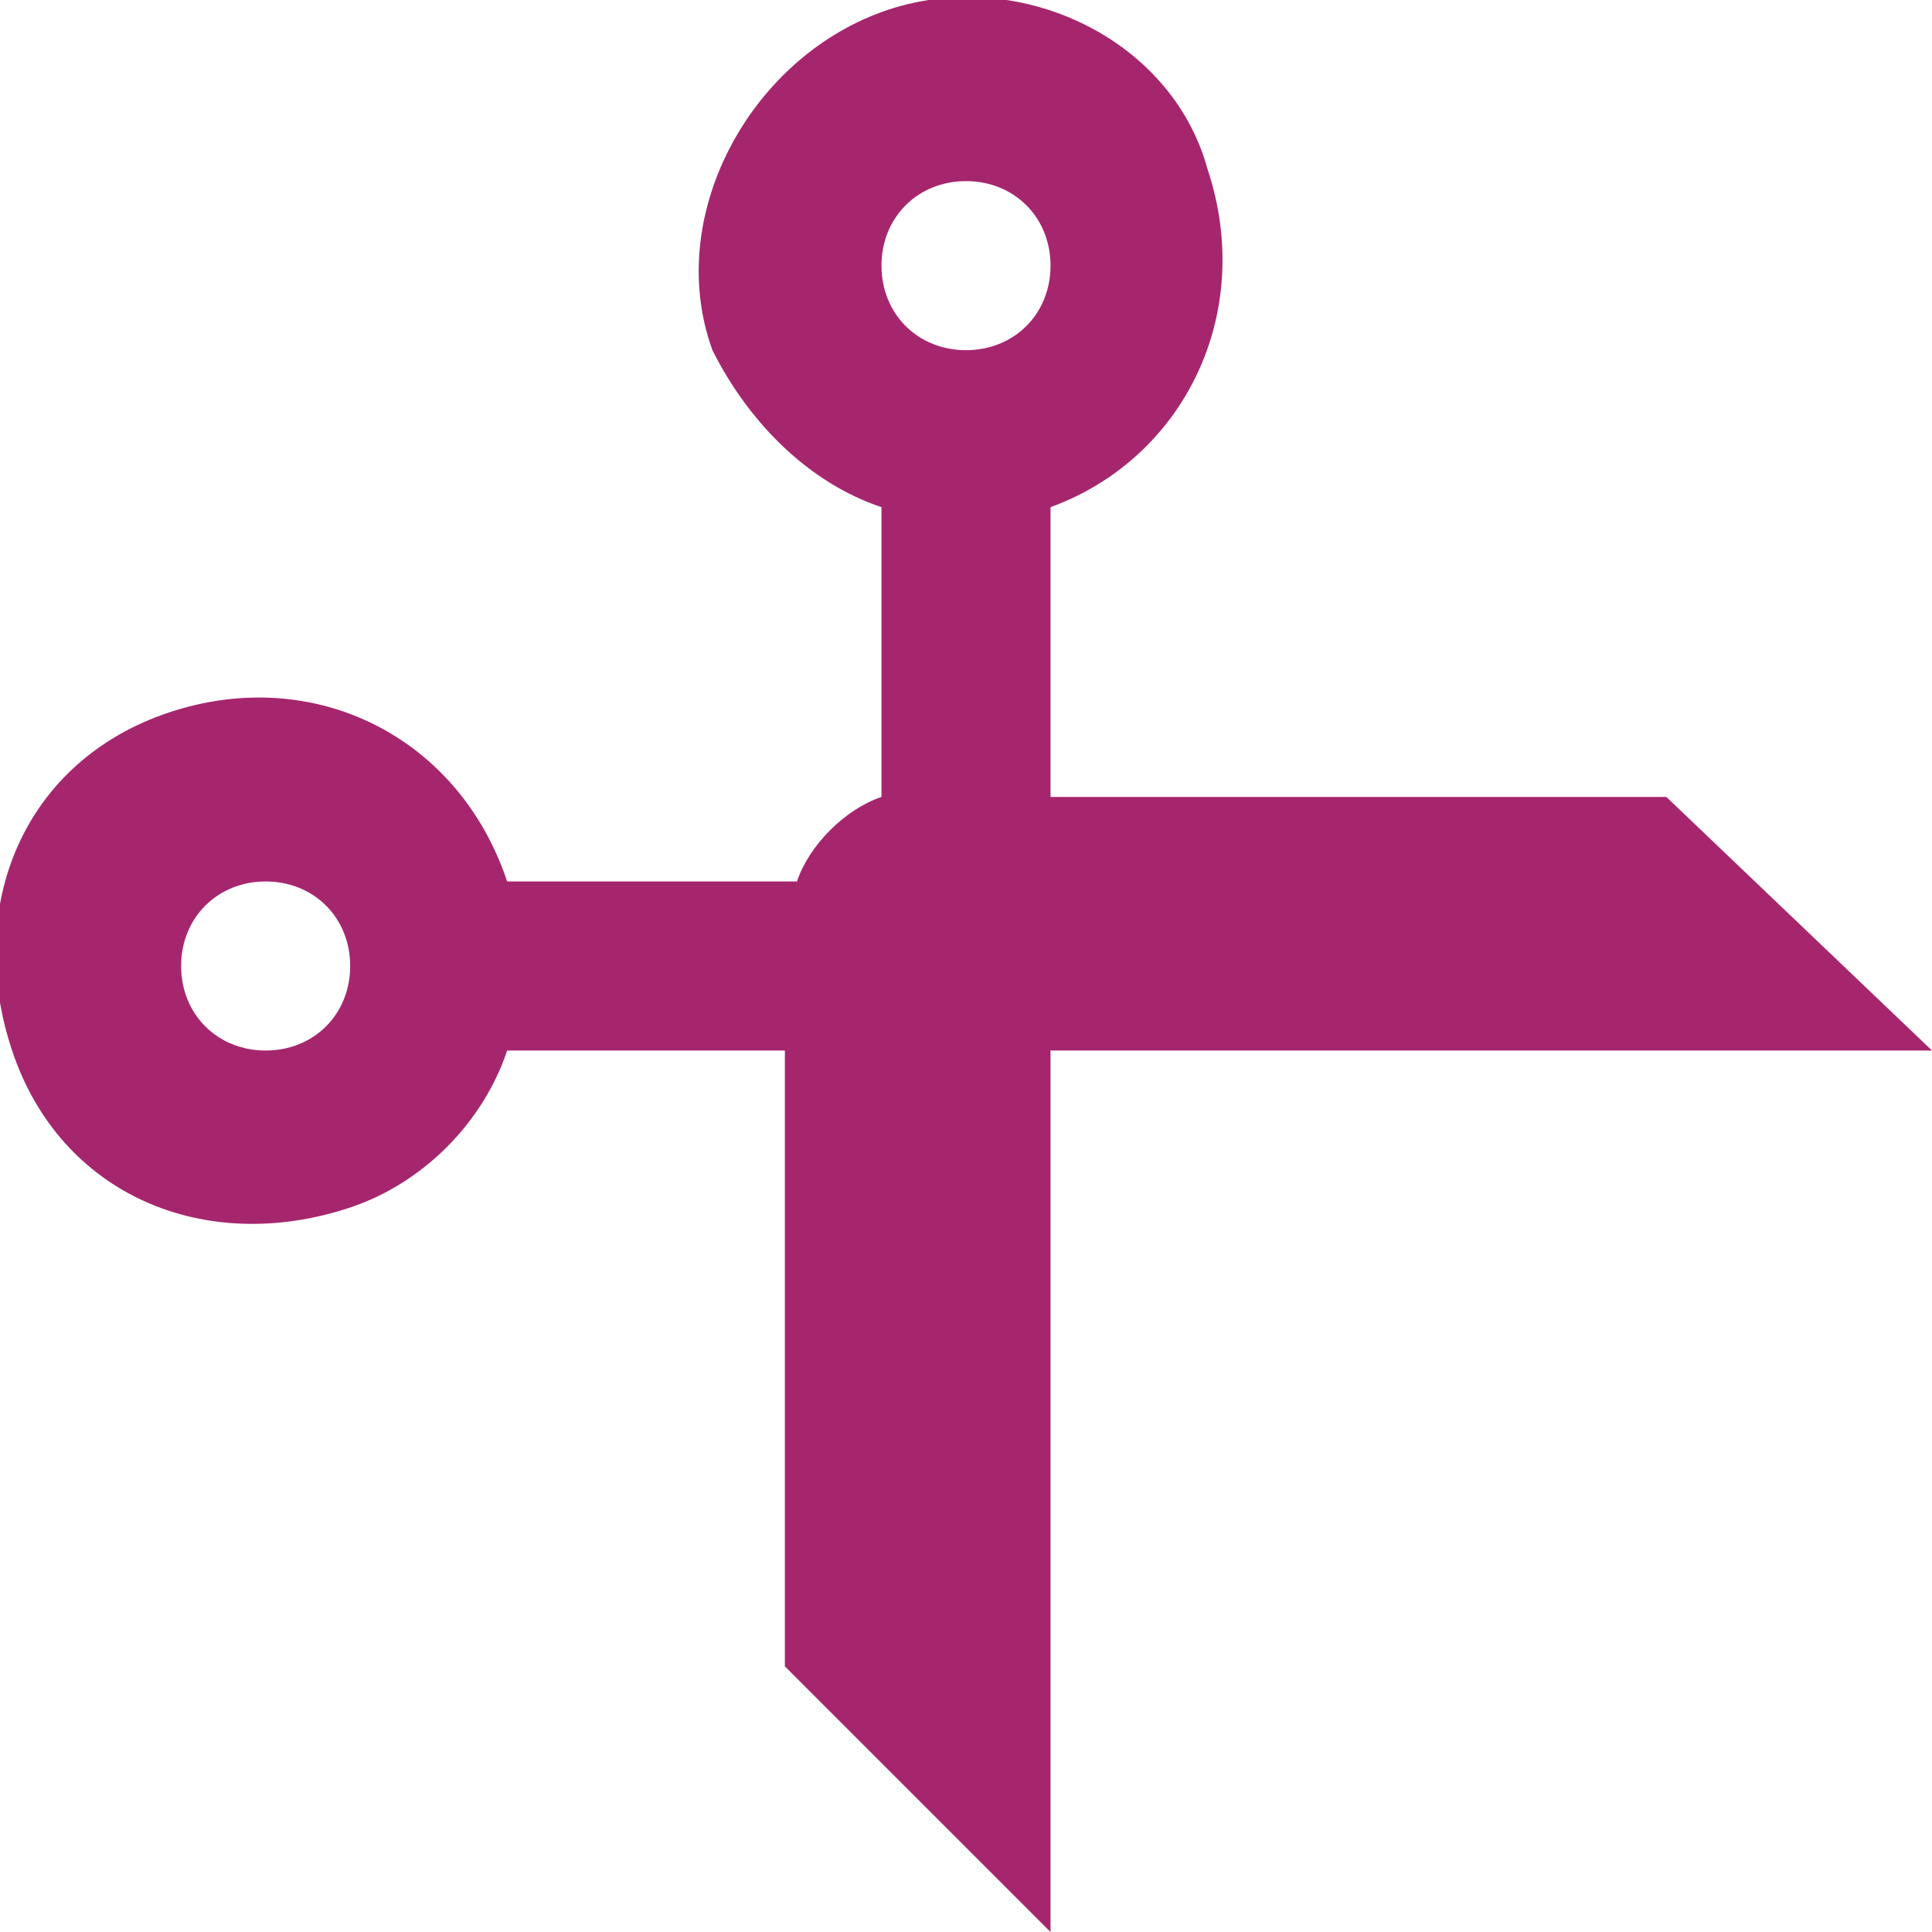
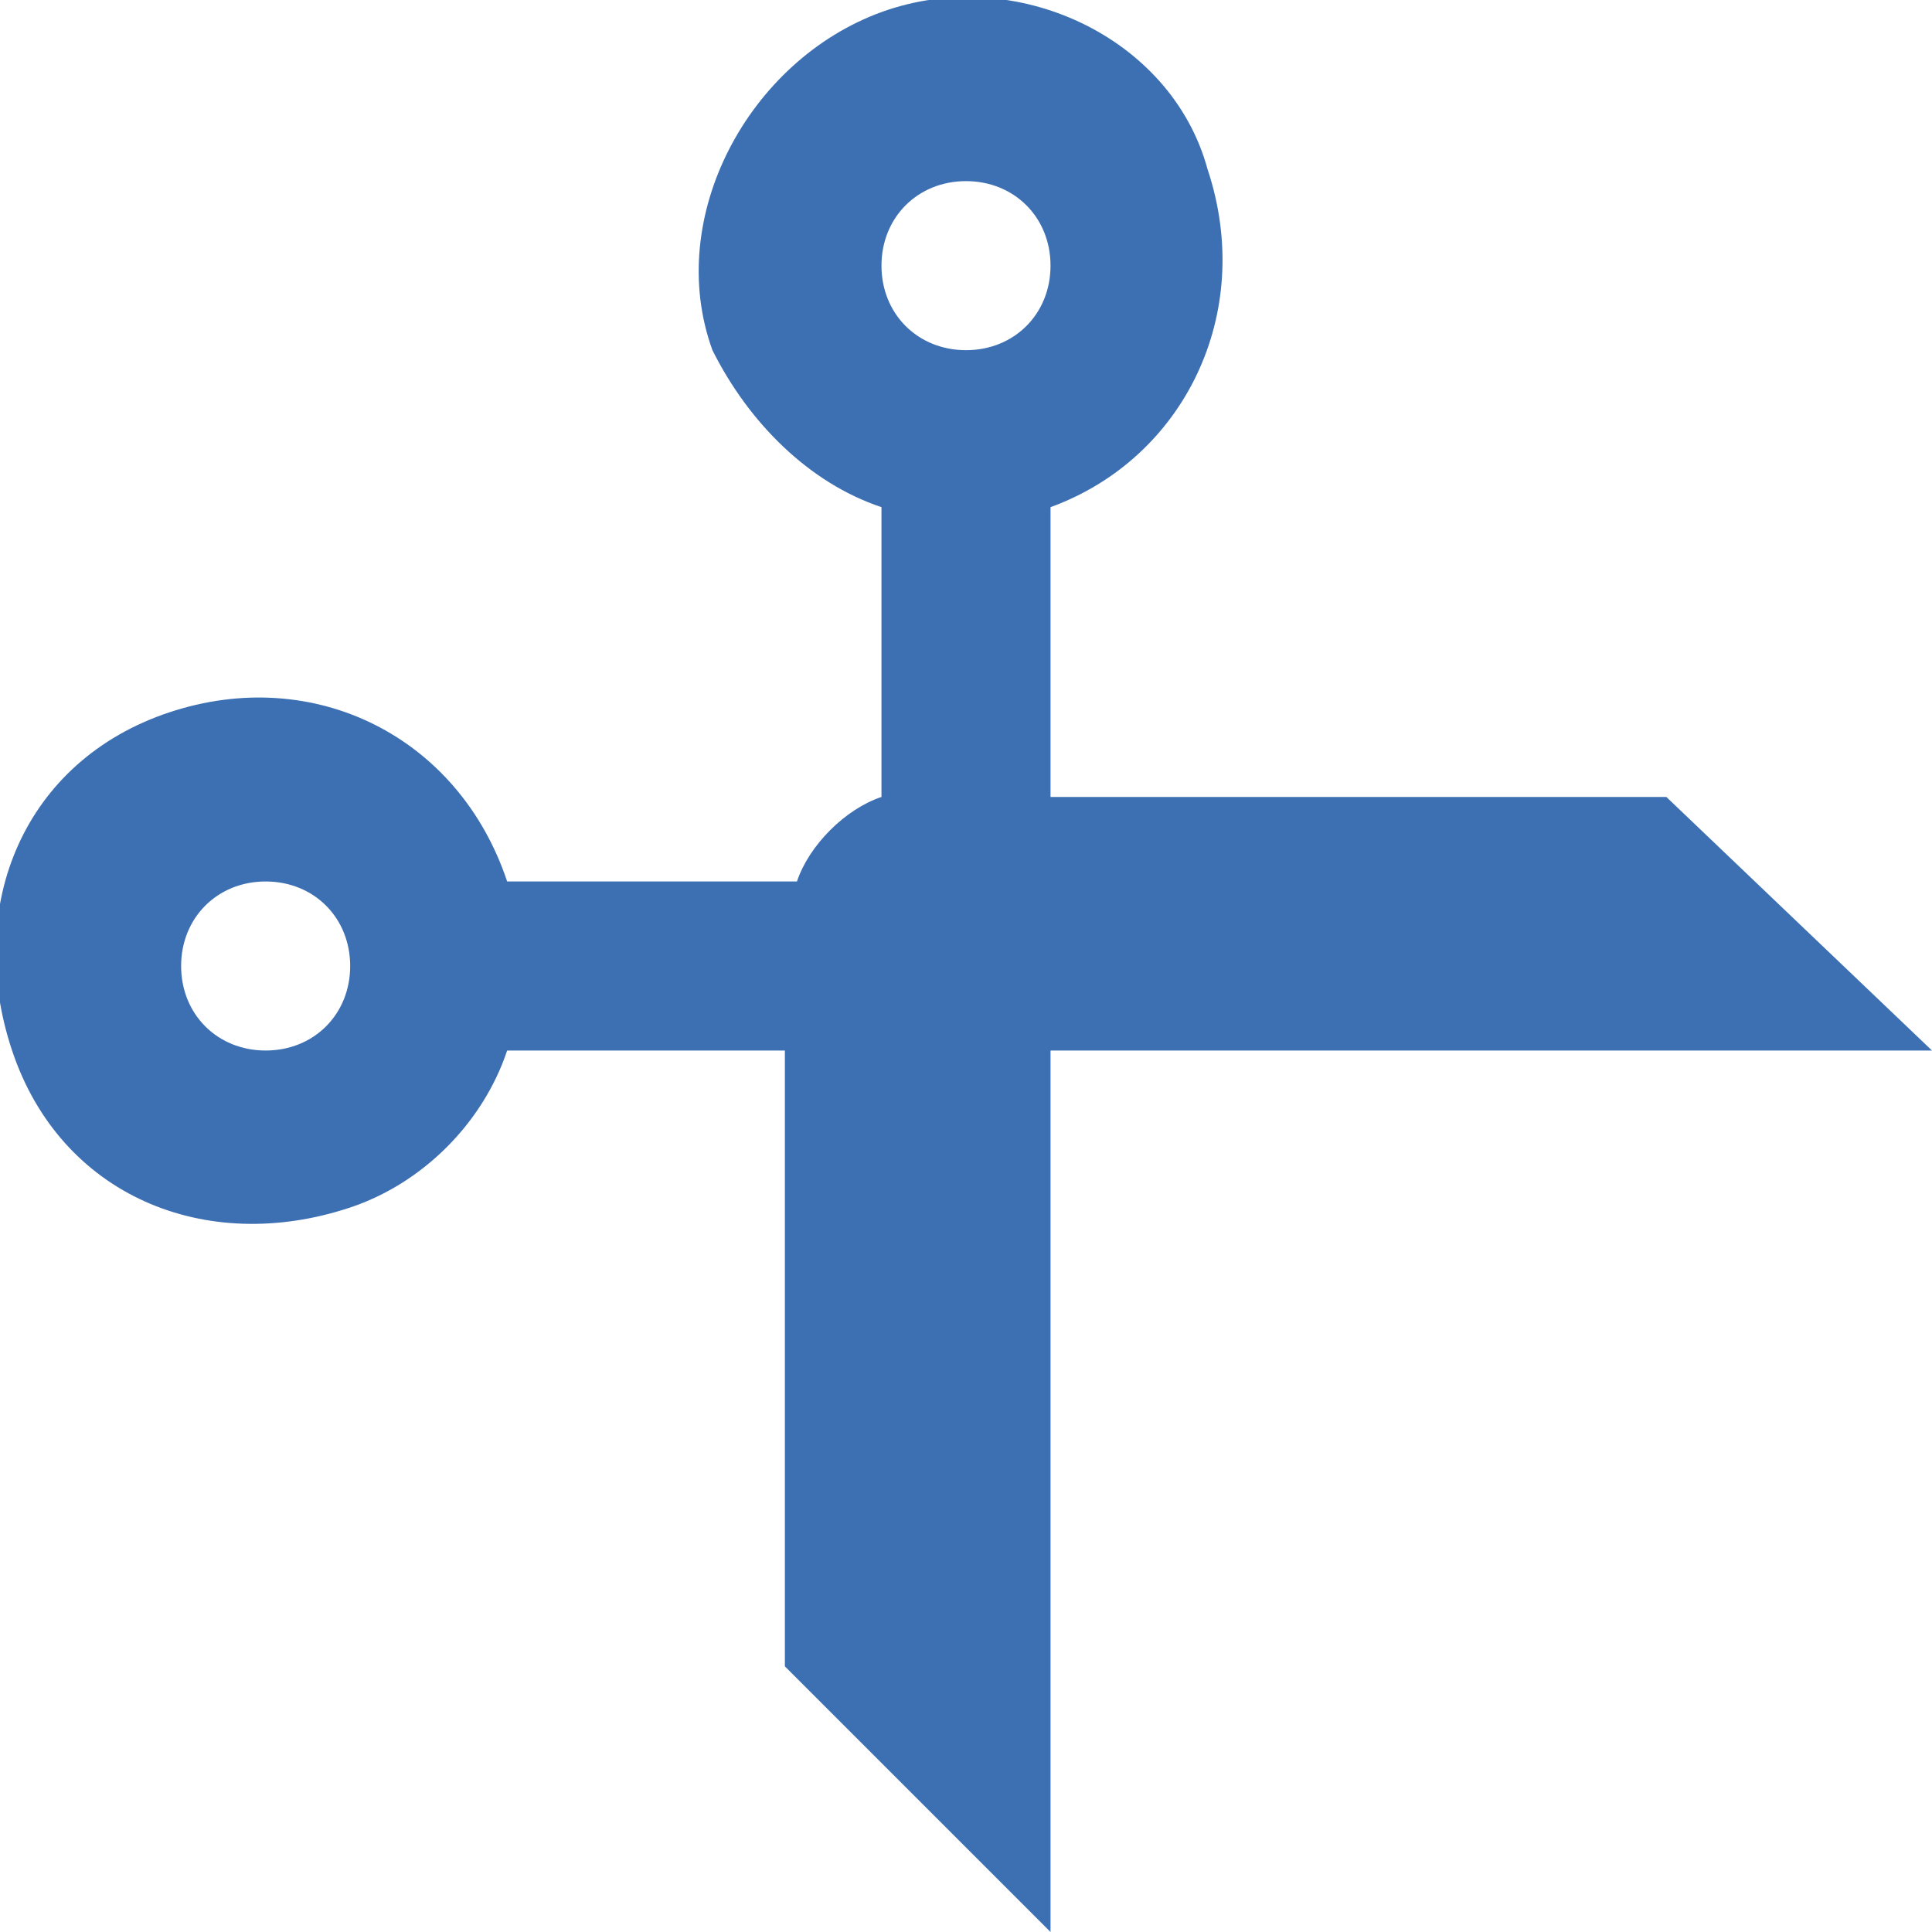
<svg xmlns="http://www.w3.org/2000/svg" version="1.1" id="Layer_1" x="0px" y="0px" viewBox="0 0 16 16" style="enable-background:new 0 0 16 16;" xml:space="preserve">
  <style type="text/css">
- 	.st0{fill:#A6266E;}
+ 	.st0{fill:#3D70B2;}
</style>
  <g>
    <path class="st0" d="M8,2.9c-0.4,0-0.7-0.3-0.7-0.7S7.6,1.5,8,1.5s0.7,0.3,0.7,0.7c0,0,0,0,0,0C8.7,2.6,8.4,2.9,8,2.9z M2.2,8.7   C1.8,8.7,1.5,8.4,1.5,8c0-0.4,0.3-0.7,0.7-0.7S2.9,7.6,2.9,8v0C2.9,8.4,2.6,8.7,2.2,8.7z M13.8,6.6H8.7V4.2   c1.1-0.4,1.7-1.6,1.3-2.8C9.7,0.3,8.4-0.3,7.3,0.1S5.5,1.8,5.9,2.9C6.2,3.5,6.7,4,7.3,4.2v2.4C7,6.7,6.7,7,6.6,7.3H4.2   C3.8,6.1,2.6,5.5,1.4,5.9s-1.7,1.6-1.3,2.8s1.6,1.7,2.8,1.3C3.5,9.8,4,9.3,4.2,8.7h2.3v5.1L8.7,16V8.7H16L13.8,6.6z" />
  </g>
</svg>
